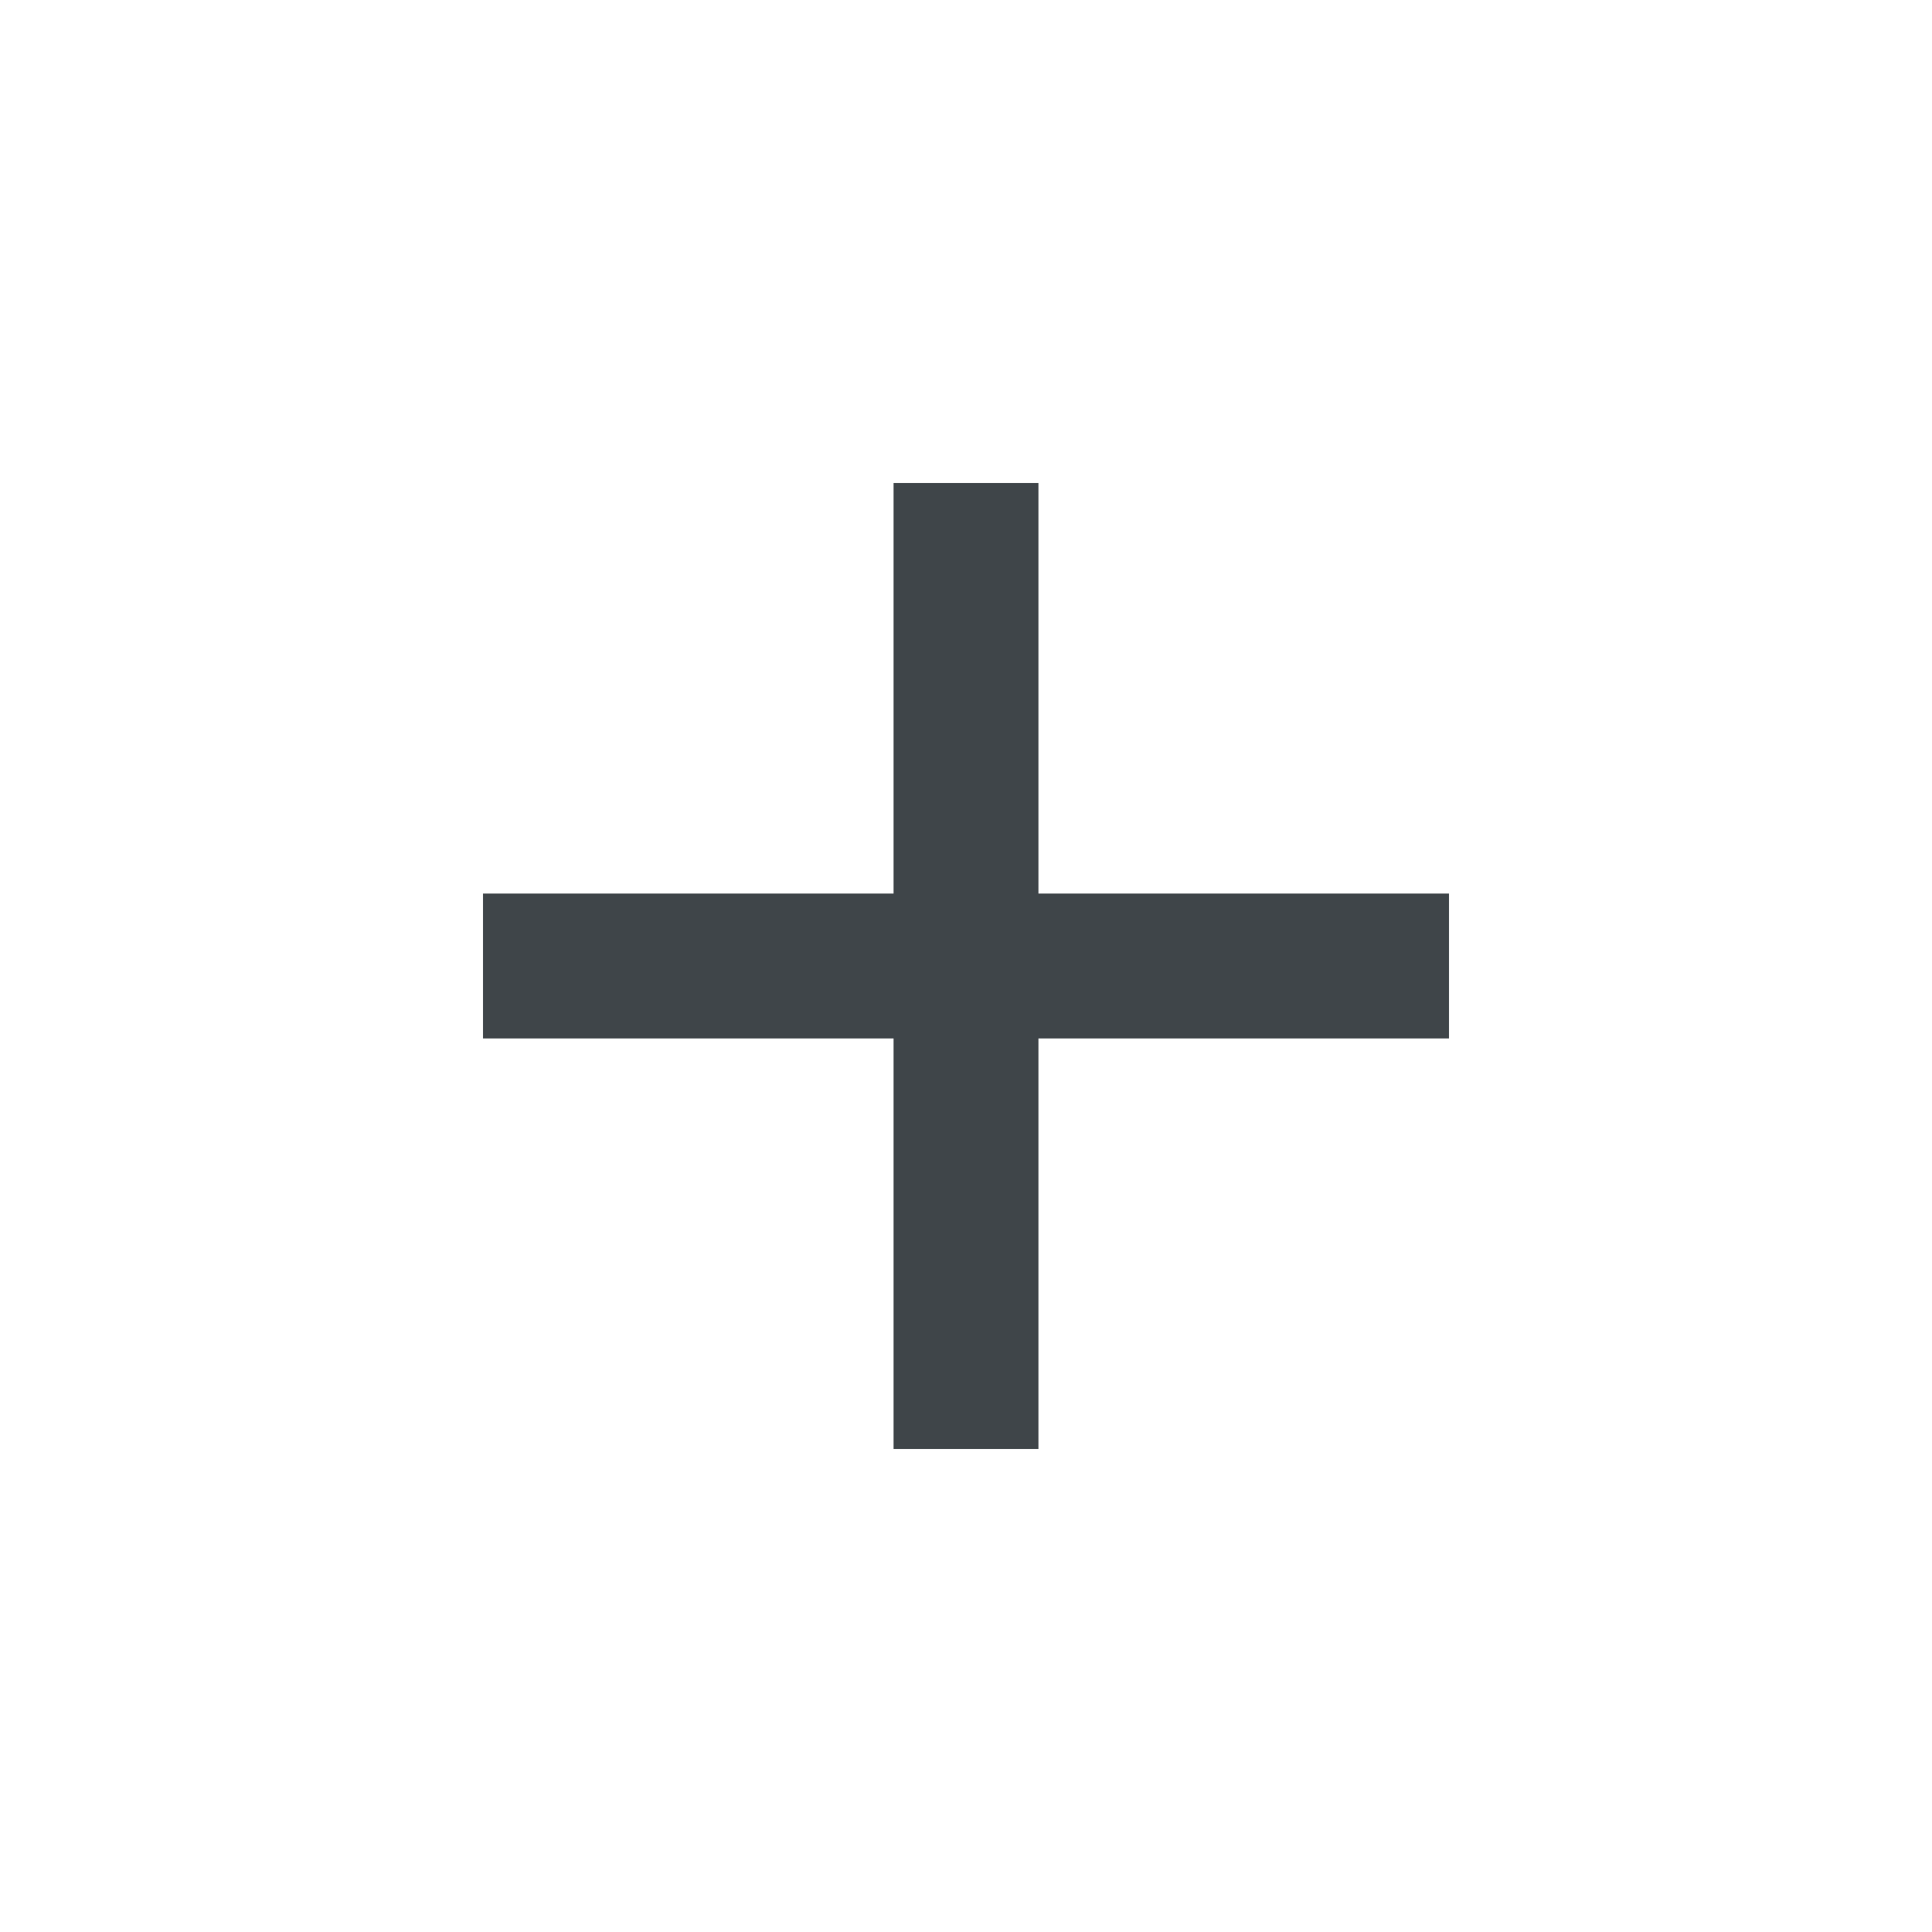
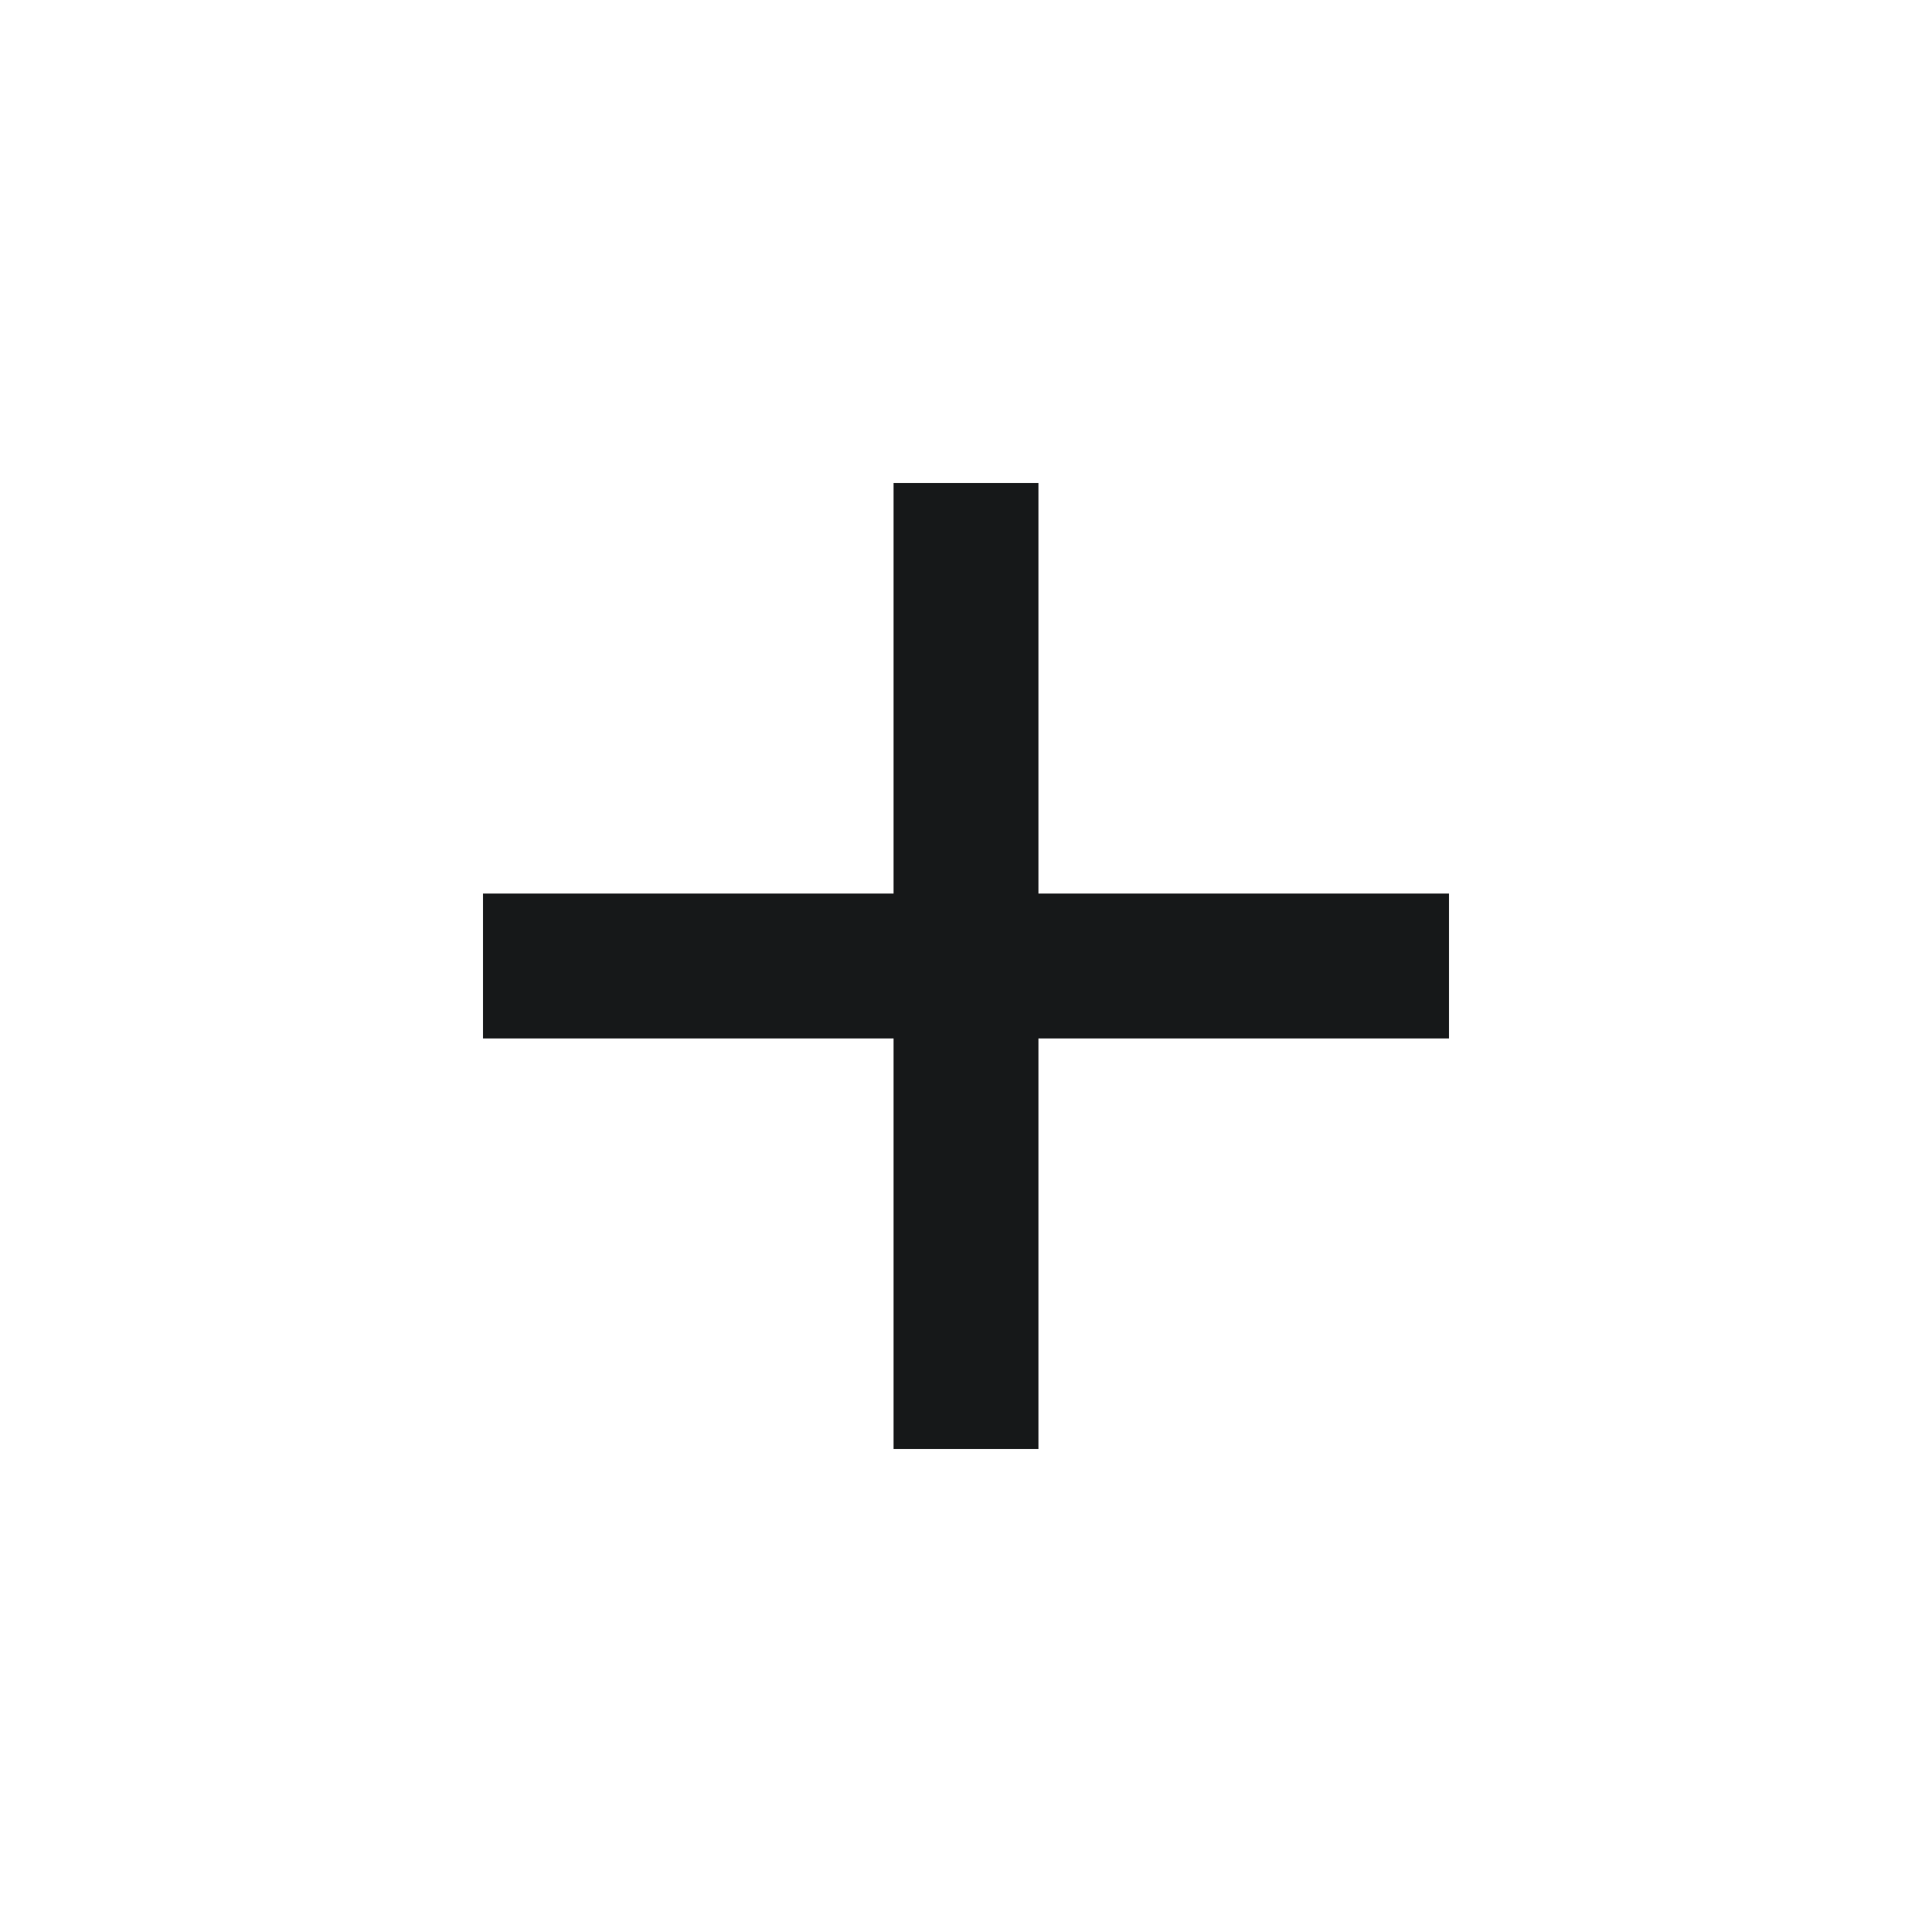
<svg xmlns="http://www.w3.org/2000/svg" version="1.1" id="Layer_1" x="0px" y="0px" width="40px" height="40px" viewBox="0 0 40 40" enable-background="new 0 0 40 40" xml:space="preserve">
-   <line id="XMLID_5903_" fill="none" stroke="#3f4549" stroke-width="3" stroke-miterlimit="10" x1="30" y1="20" x2="10" y2="20" />
-   <line id="XMLID_5902_" fill="none" stroke="#3f4549" stroke-width="3" stroke-miterlimit="10" x1="20" y1="10" x2="20" y2="30" />
+   <line id="XMLID_5903_" fill="none" stroke="#161819" stroke-width="3" stroke-miterlimit="10" x1="30" y1="20" x2="10" y2="20" />
+   <line id="XMLID_5902_" fill="none" stroke="#161819" stroke-width="3" stroke-miterlimit="10" x1="20" y1="10" x2="20" y2="30" />
</svg>
